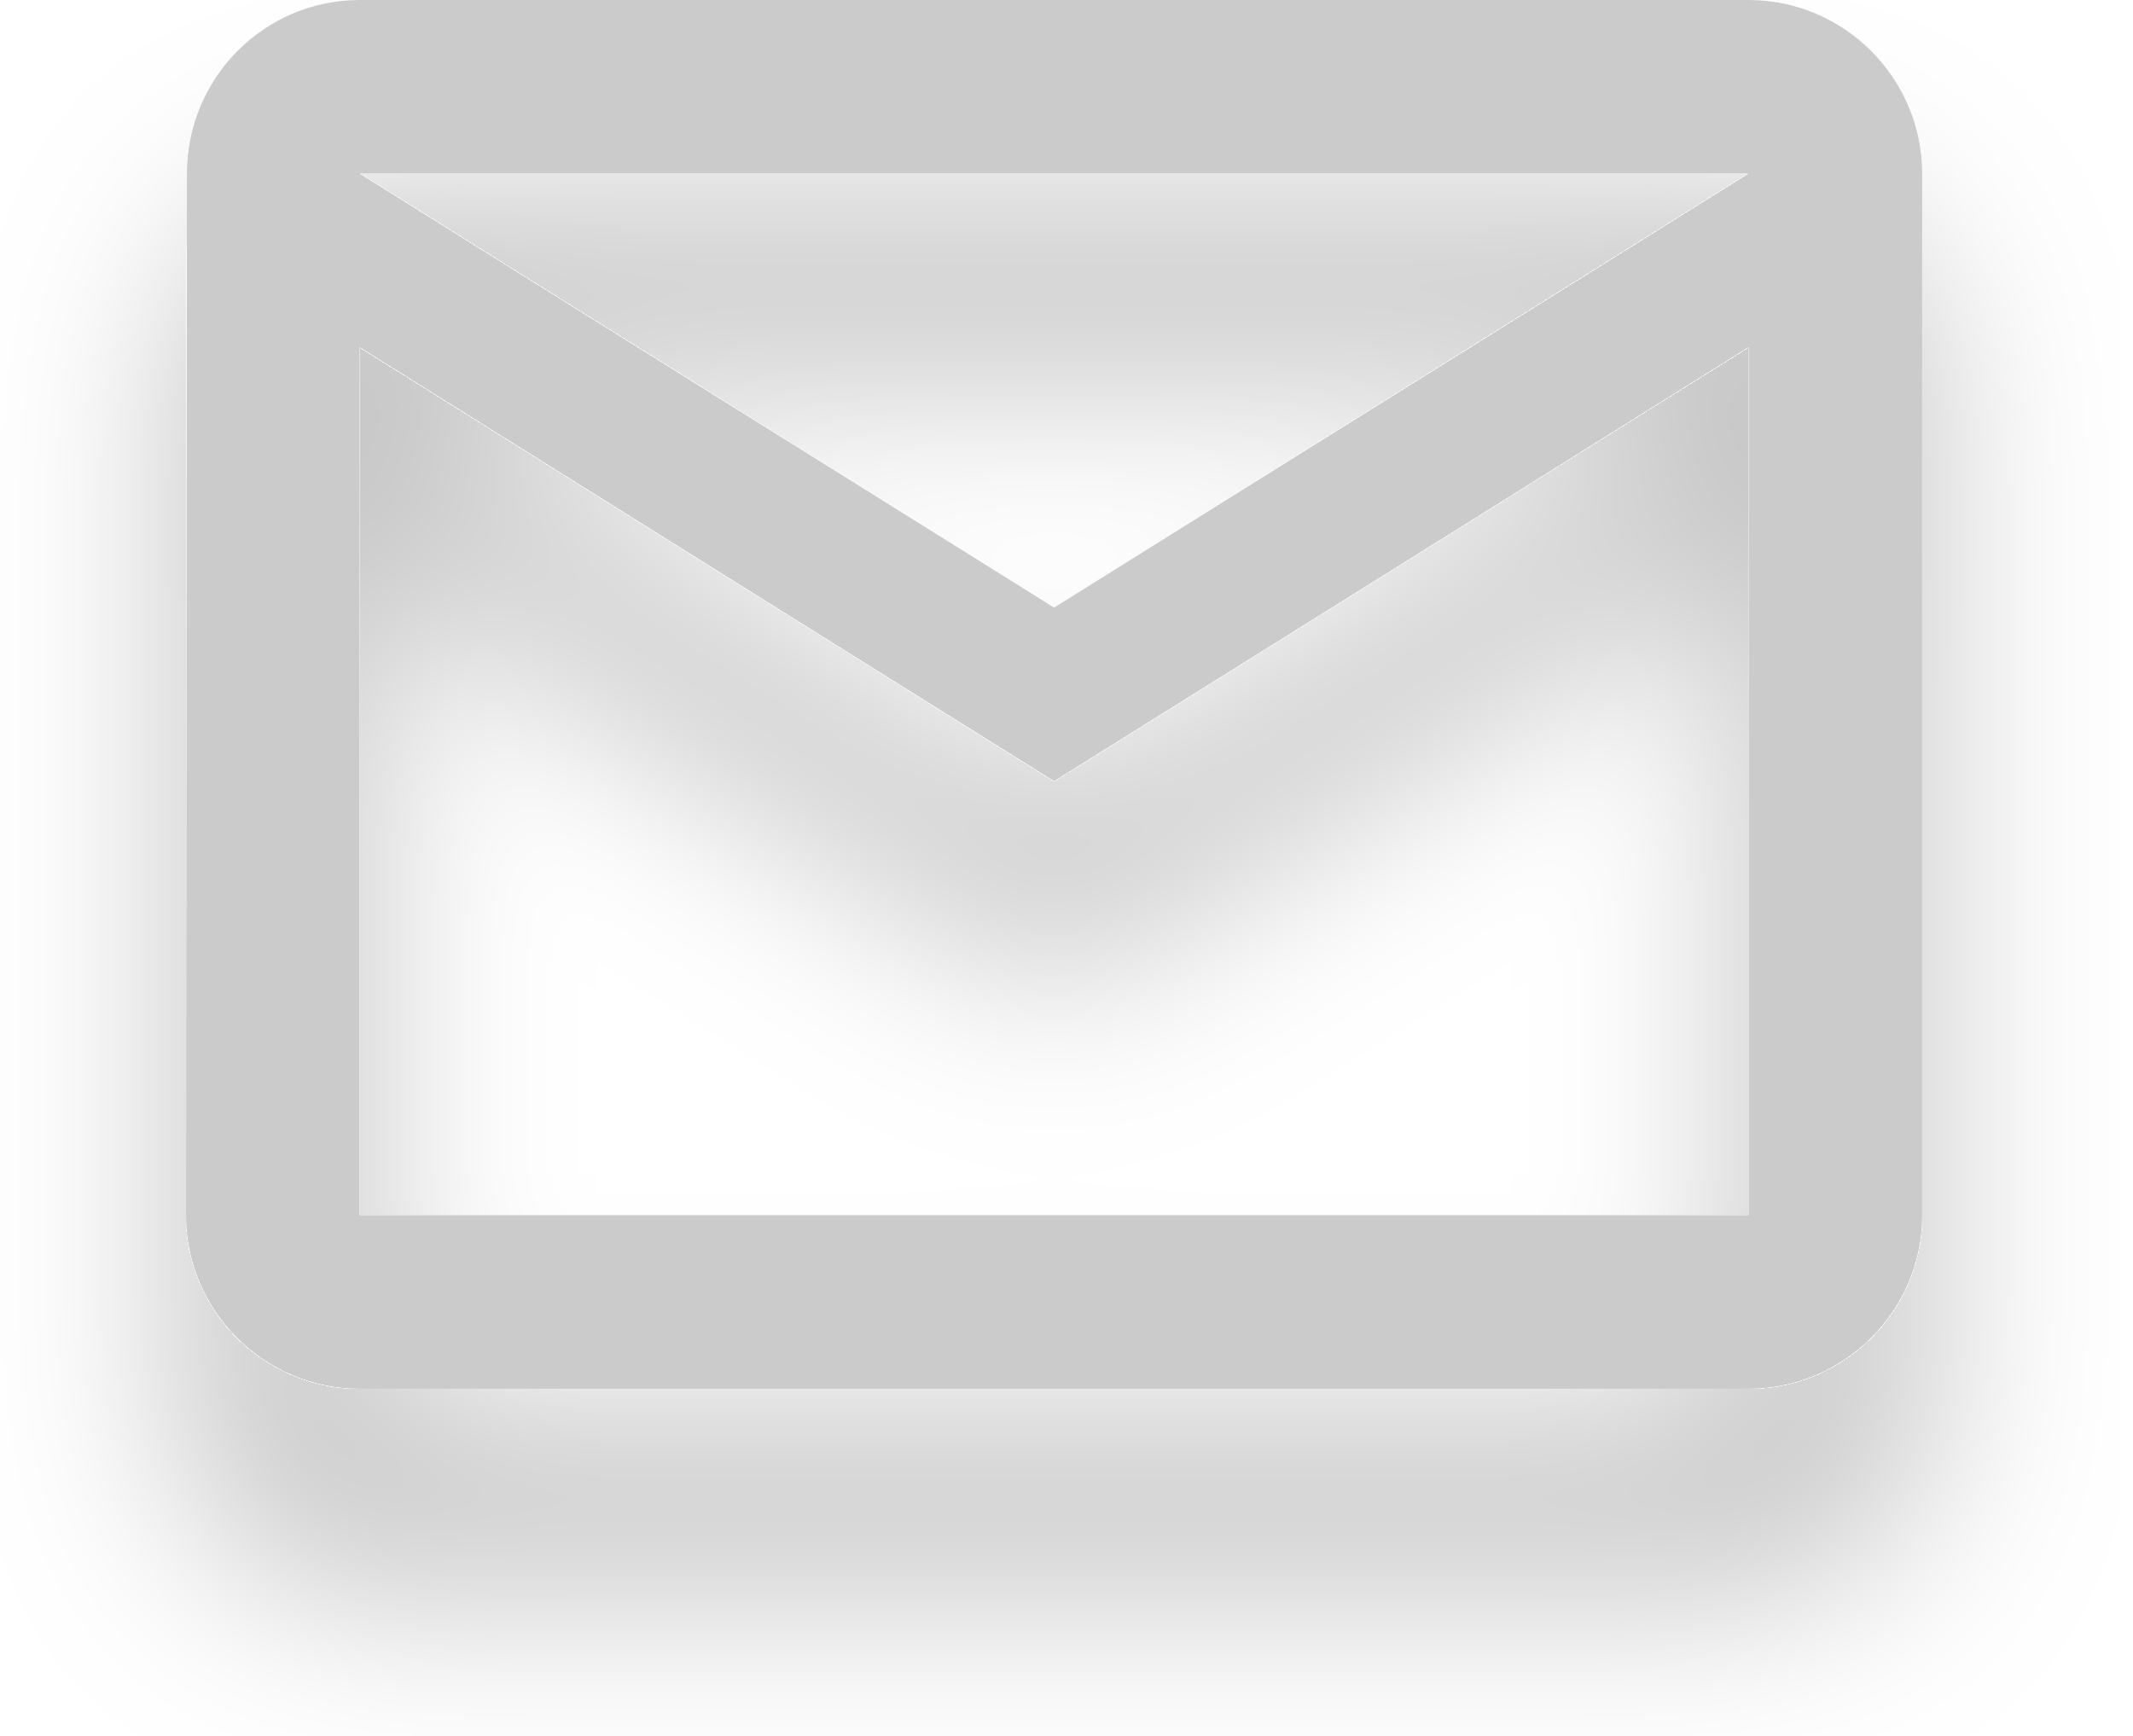
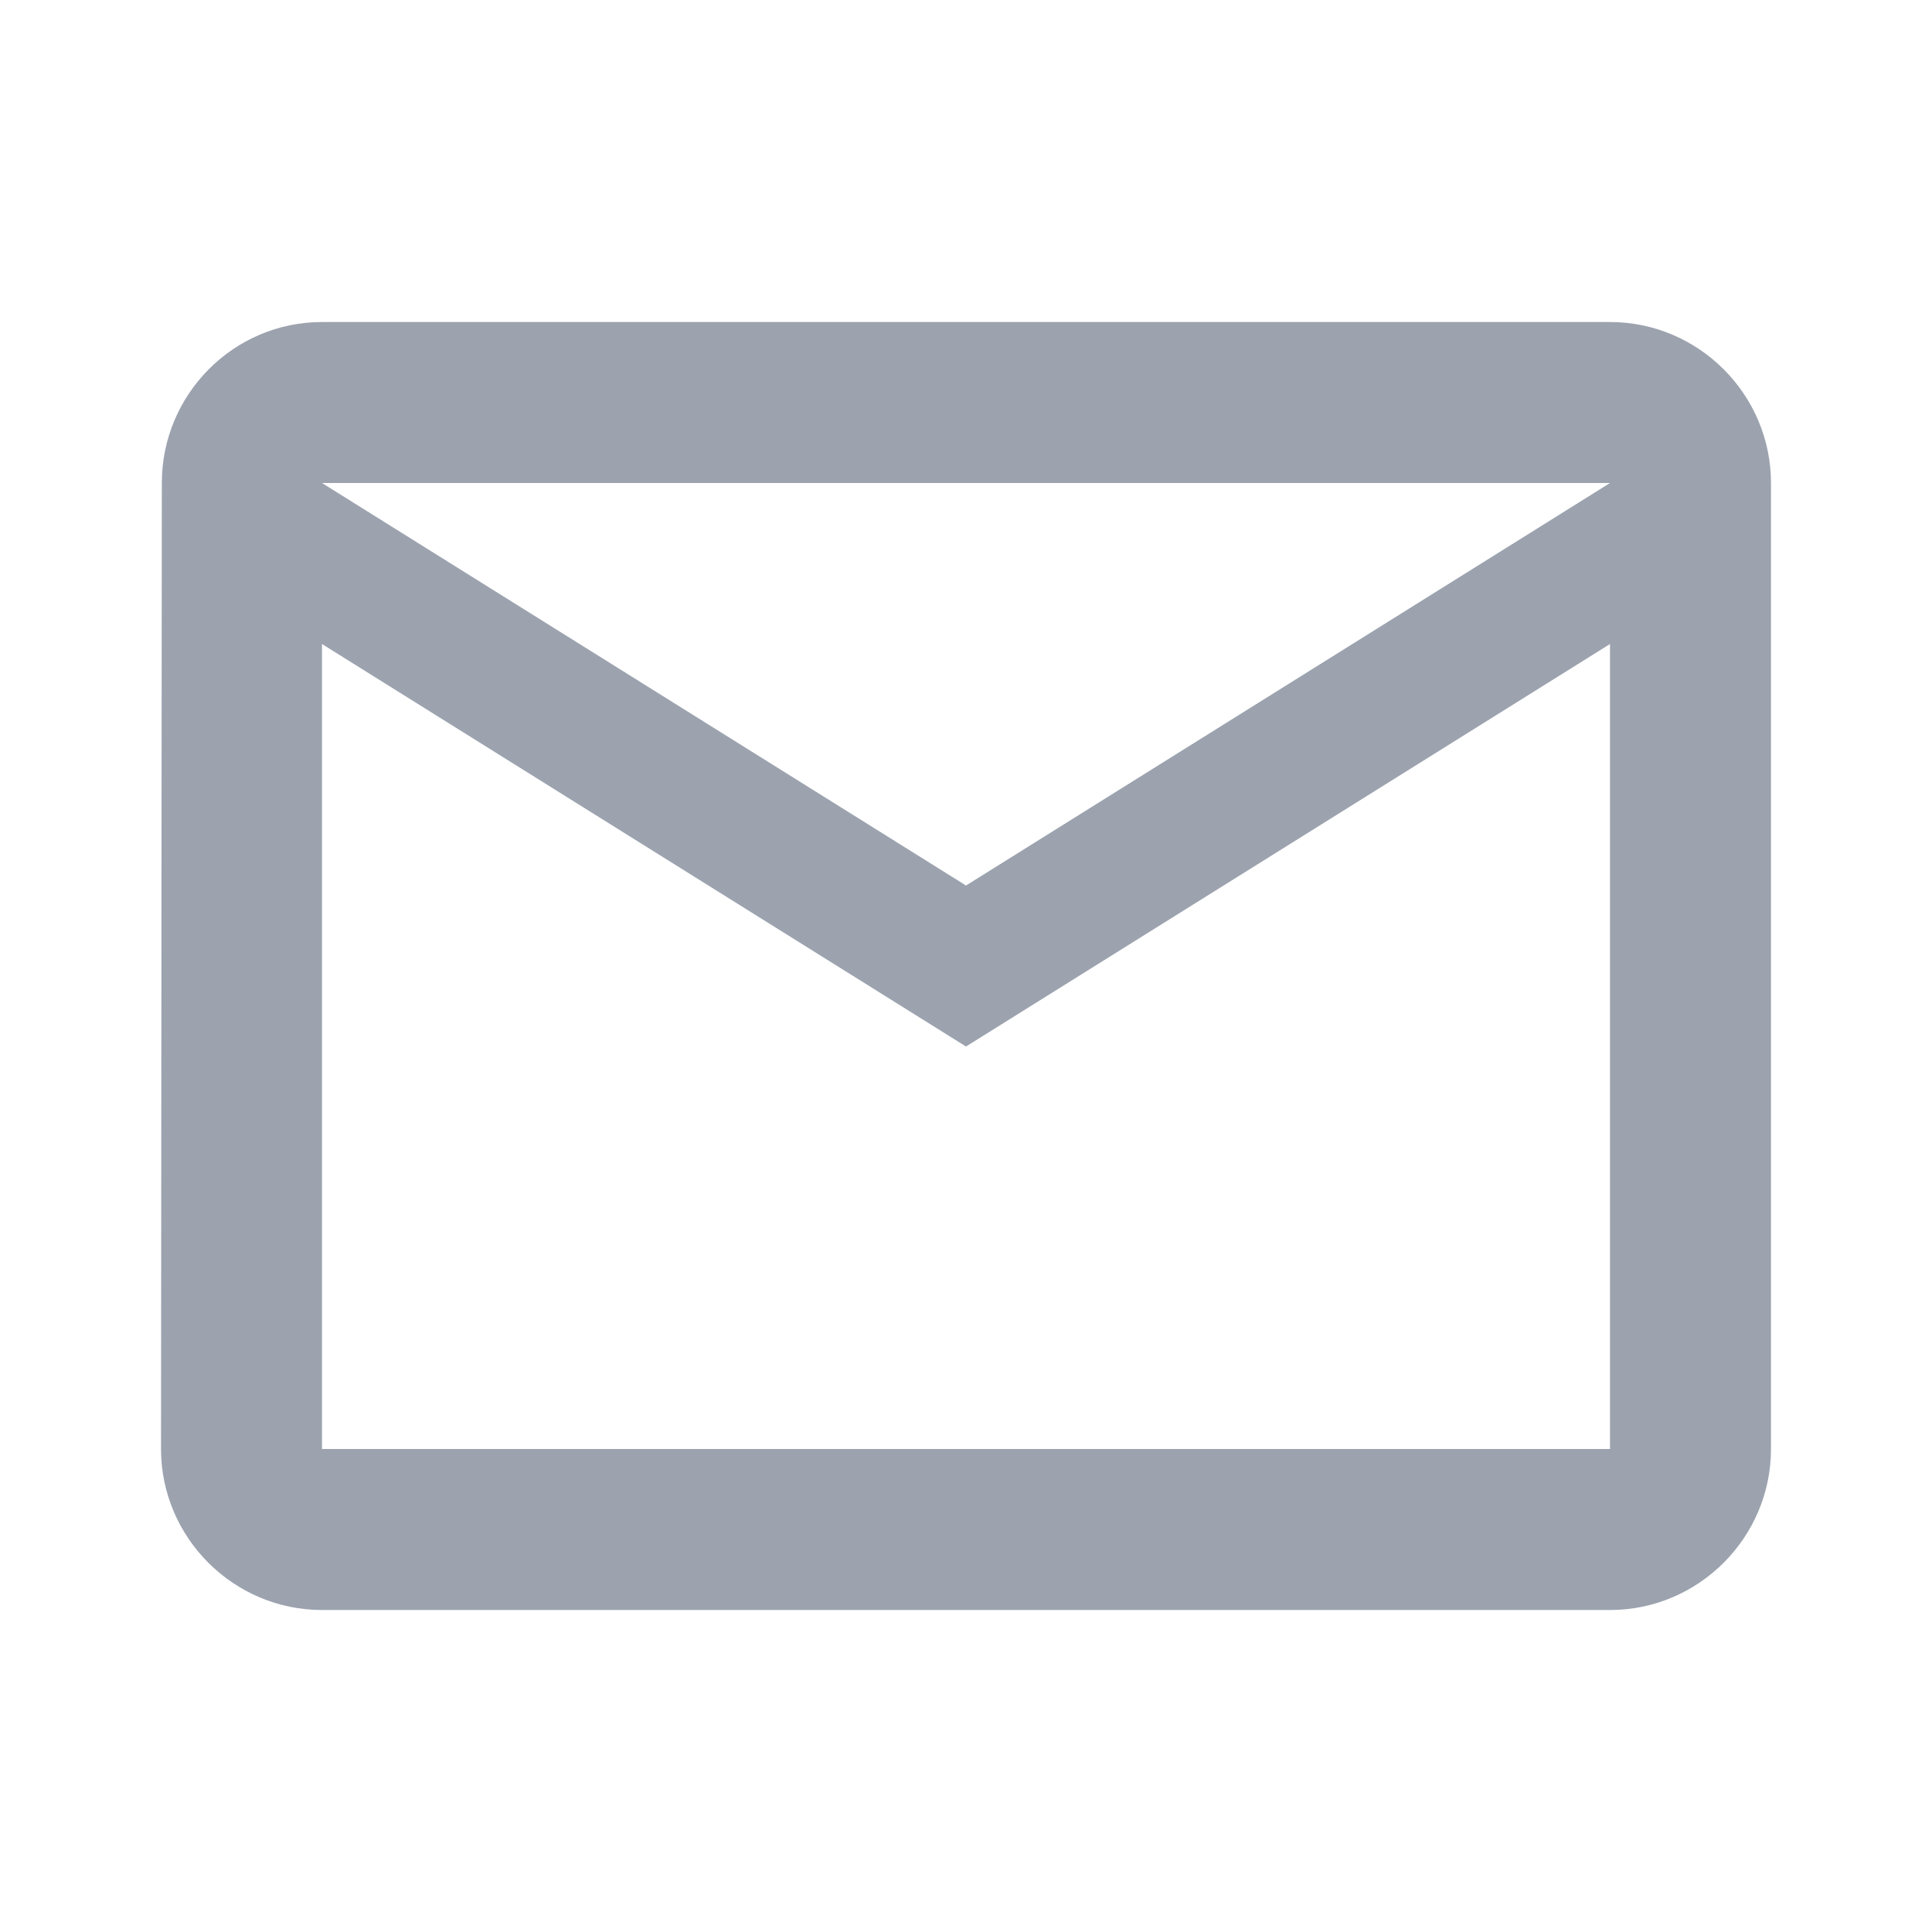
- <svg xmlns="http://www.w3.org/2000/svg" width="43" height="35" viewBox="0 0 43 35" fill="none">
-   <g filter="url(#filter0_d_336_308)">
-     <path d="M35.25 0H7.25C5.325 0 3.768 1.575 3.768 3.5L3.75 24.5C3.75 26.425 5.325 28 7.25 28H35.25C37.175 28 38.75 26.425 38.75 24.5V3.5C38.75 1.575 37.175 0 35.25 0ZM35.25 24.5H7.25V7L21.25 15.75L35.25 7V24.5ZM21.25 12.25L7.25 3.5H35.25L21.25 12.25Z" fill="#CBCBCB" />
-   </g>
-   <defs>
-     <filter id="filter0_d_336_308" x="-0.25" y="0" width="43" height="36" filterUnits="userSpaceOnUse" color-interpolation-filters="sRGB">
-       <feFlood flood-opacity="0" result="BackgroundImageFix" />
-       <feColorMatrix in="SourceAlpha" type="matrix" values="0 0 0 0 0 0 0 0 0 0 0 0 0 0 0 0 0 0 127 0" result="hardAlpha" />
-       <feOffset dy="4" />
-       <feGaussianBlur stdDeviation="2" />
-       <feComposite in2="hardAlpha" operator="out" />
-       <feColorMatrix type="matrix" values="0 0 0 0 0 0 0 0 0 0 0 0 0 0 0 0 0 0 0.25 0" />
-       <feBlend mode="normal" in2="BackgroundImageFix" result="effect1_dropShadow_336_308" />
-       <feBlend mode="normal" in="SourceGraphic" in2="effect1_dropShadow_336_308" result="shape" />
-     </filter>
-   </defs>
+ <svg xmlns="http://www.w3.org/2000/svg" width="50" height="50" viewBox="0 0 50 50" fill="none">
+   <path d="M41.667 8.334H8.333C6.042 8.334 4.188 10.209 4.188 12.5L4.167 37.5C4.167 39.792 6.042 41.667 8.333 41.667H41.667C43.958 41.667 45.833 39.792 45.833 37.5V12.5C45.833 10.209 43.958 8.334 41.667 8.334ZM41.667 37.5H8.333V16.667L25 27.084L41.667 16.667V37.5ZM25 22.917L8.333 12.5H41.667L25 22.917Z" fill="#9CA3AF" />
</svg>
